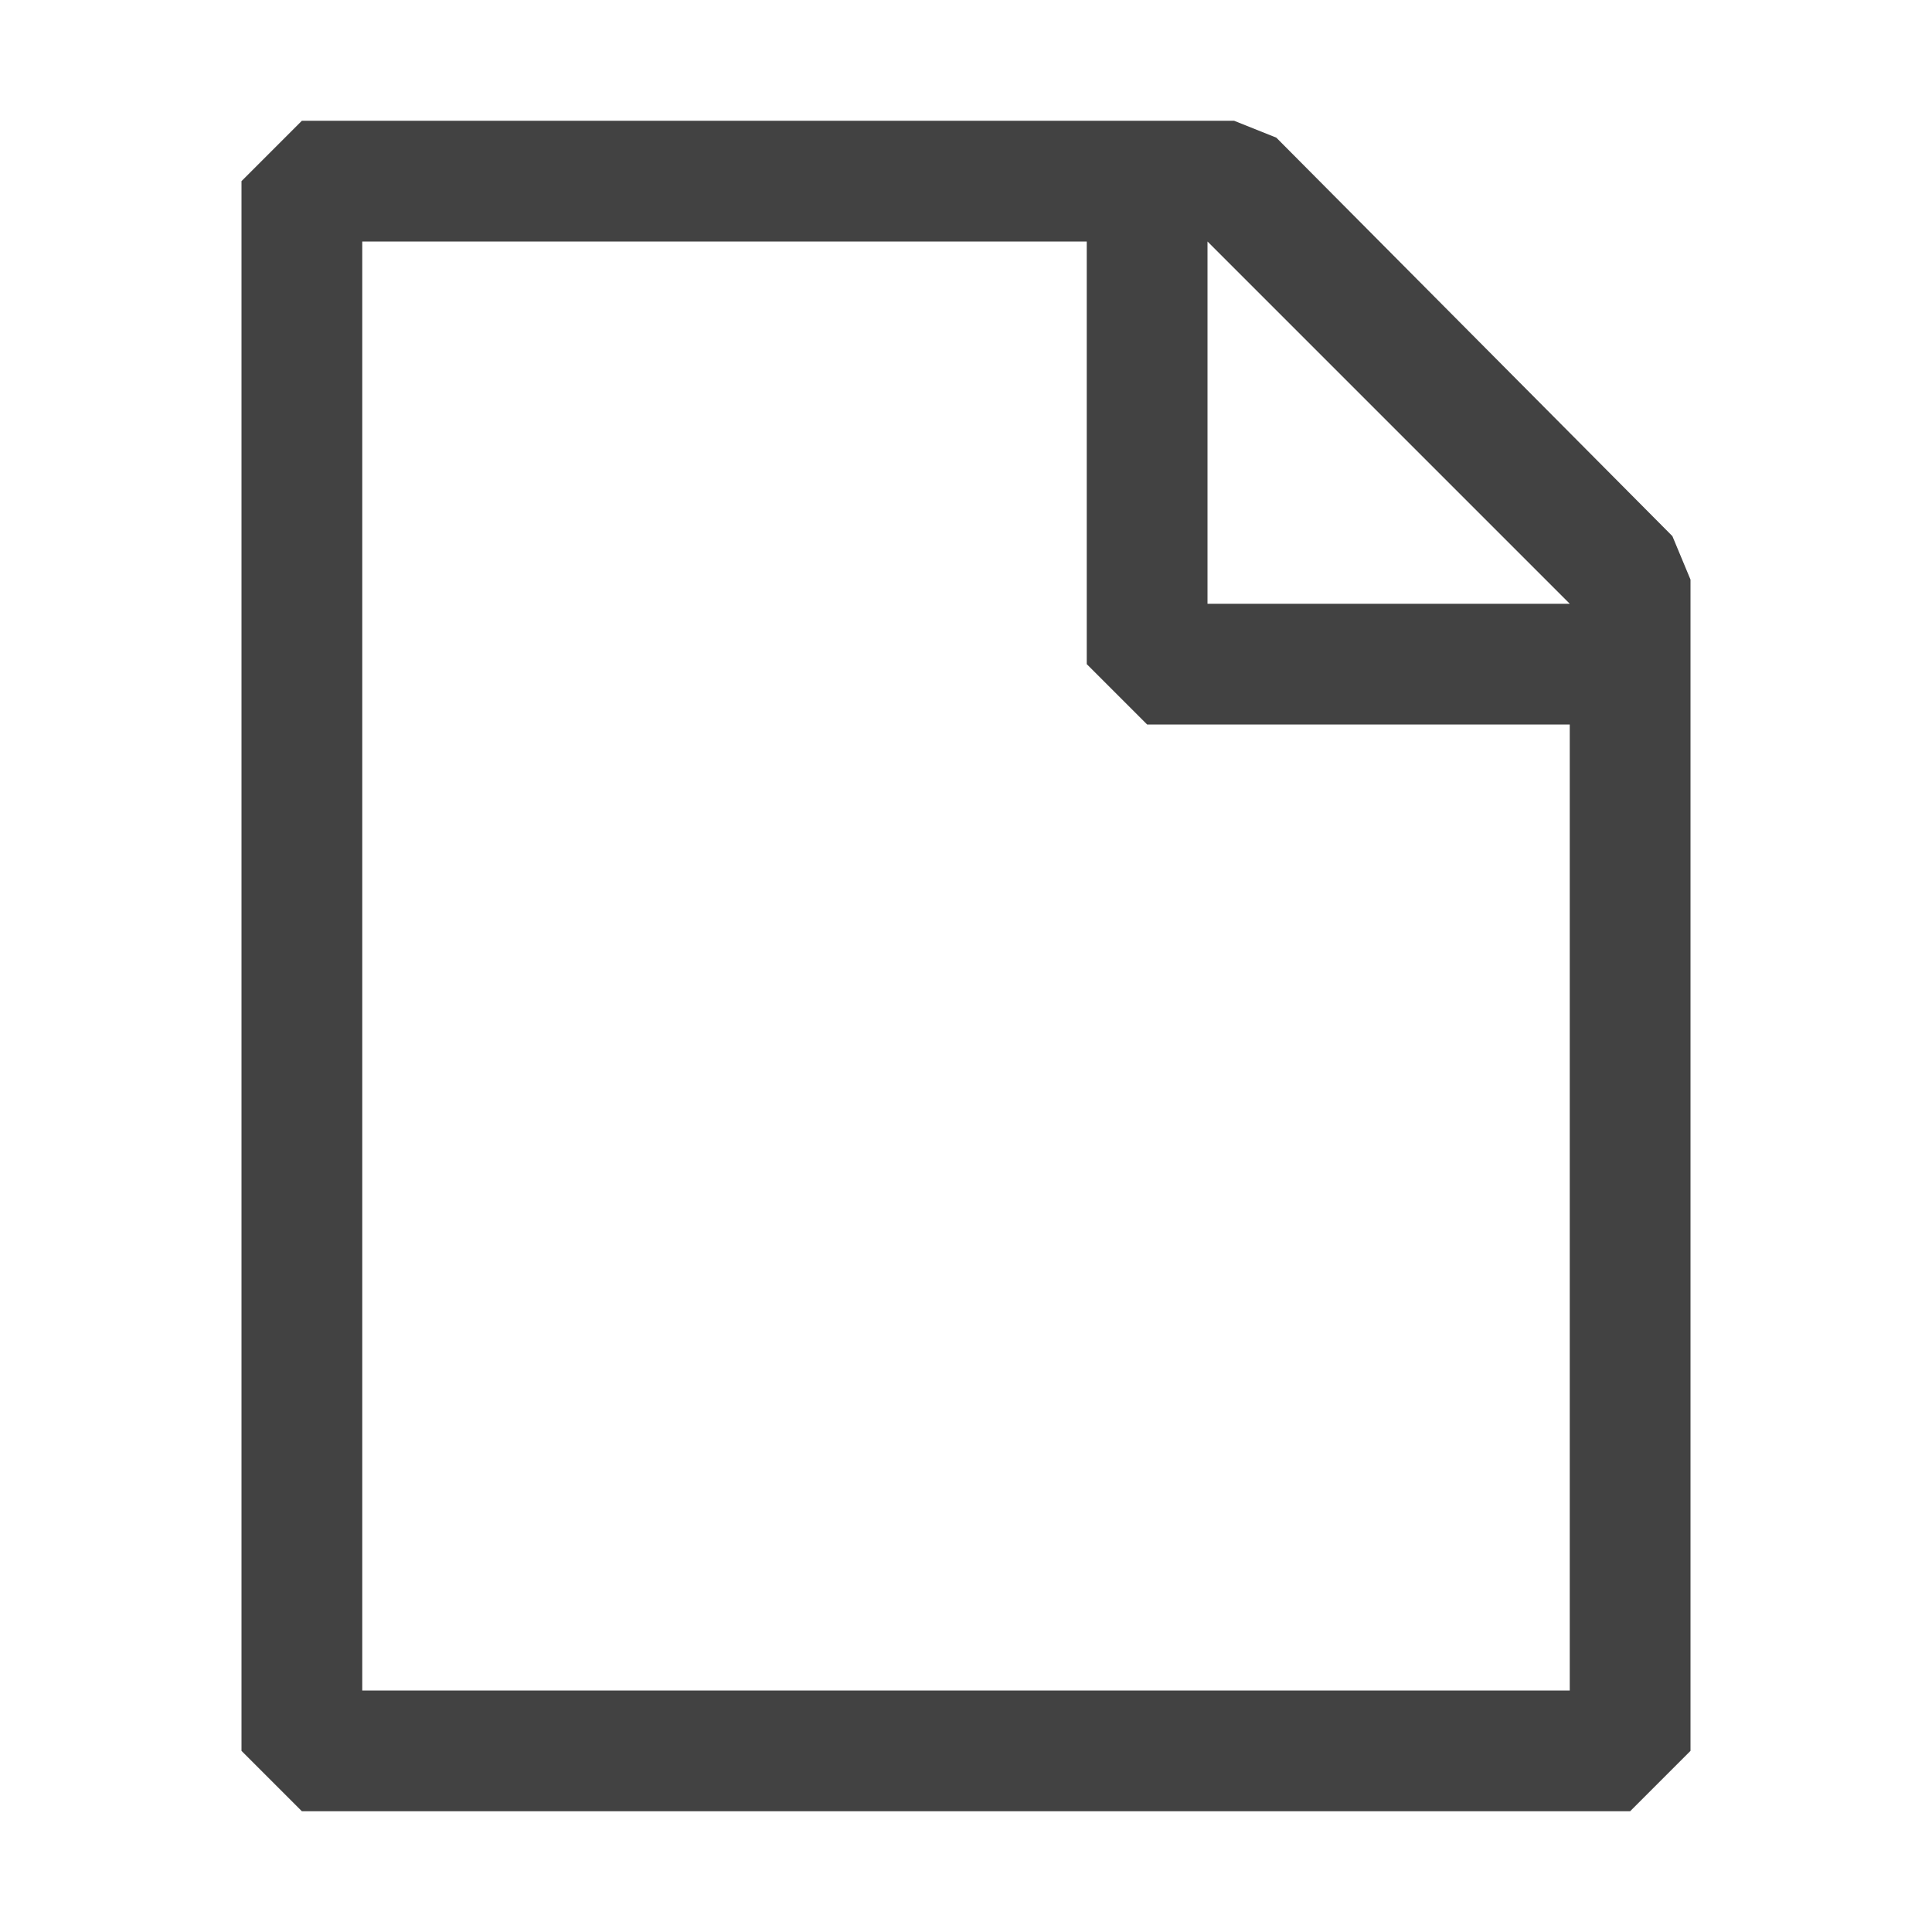
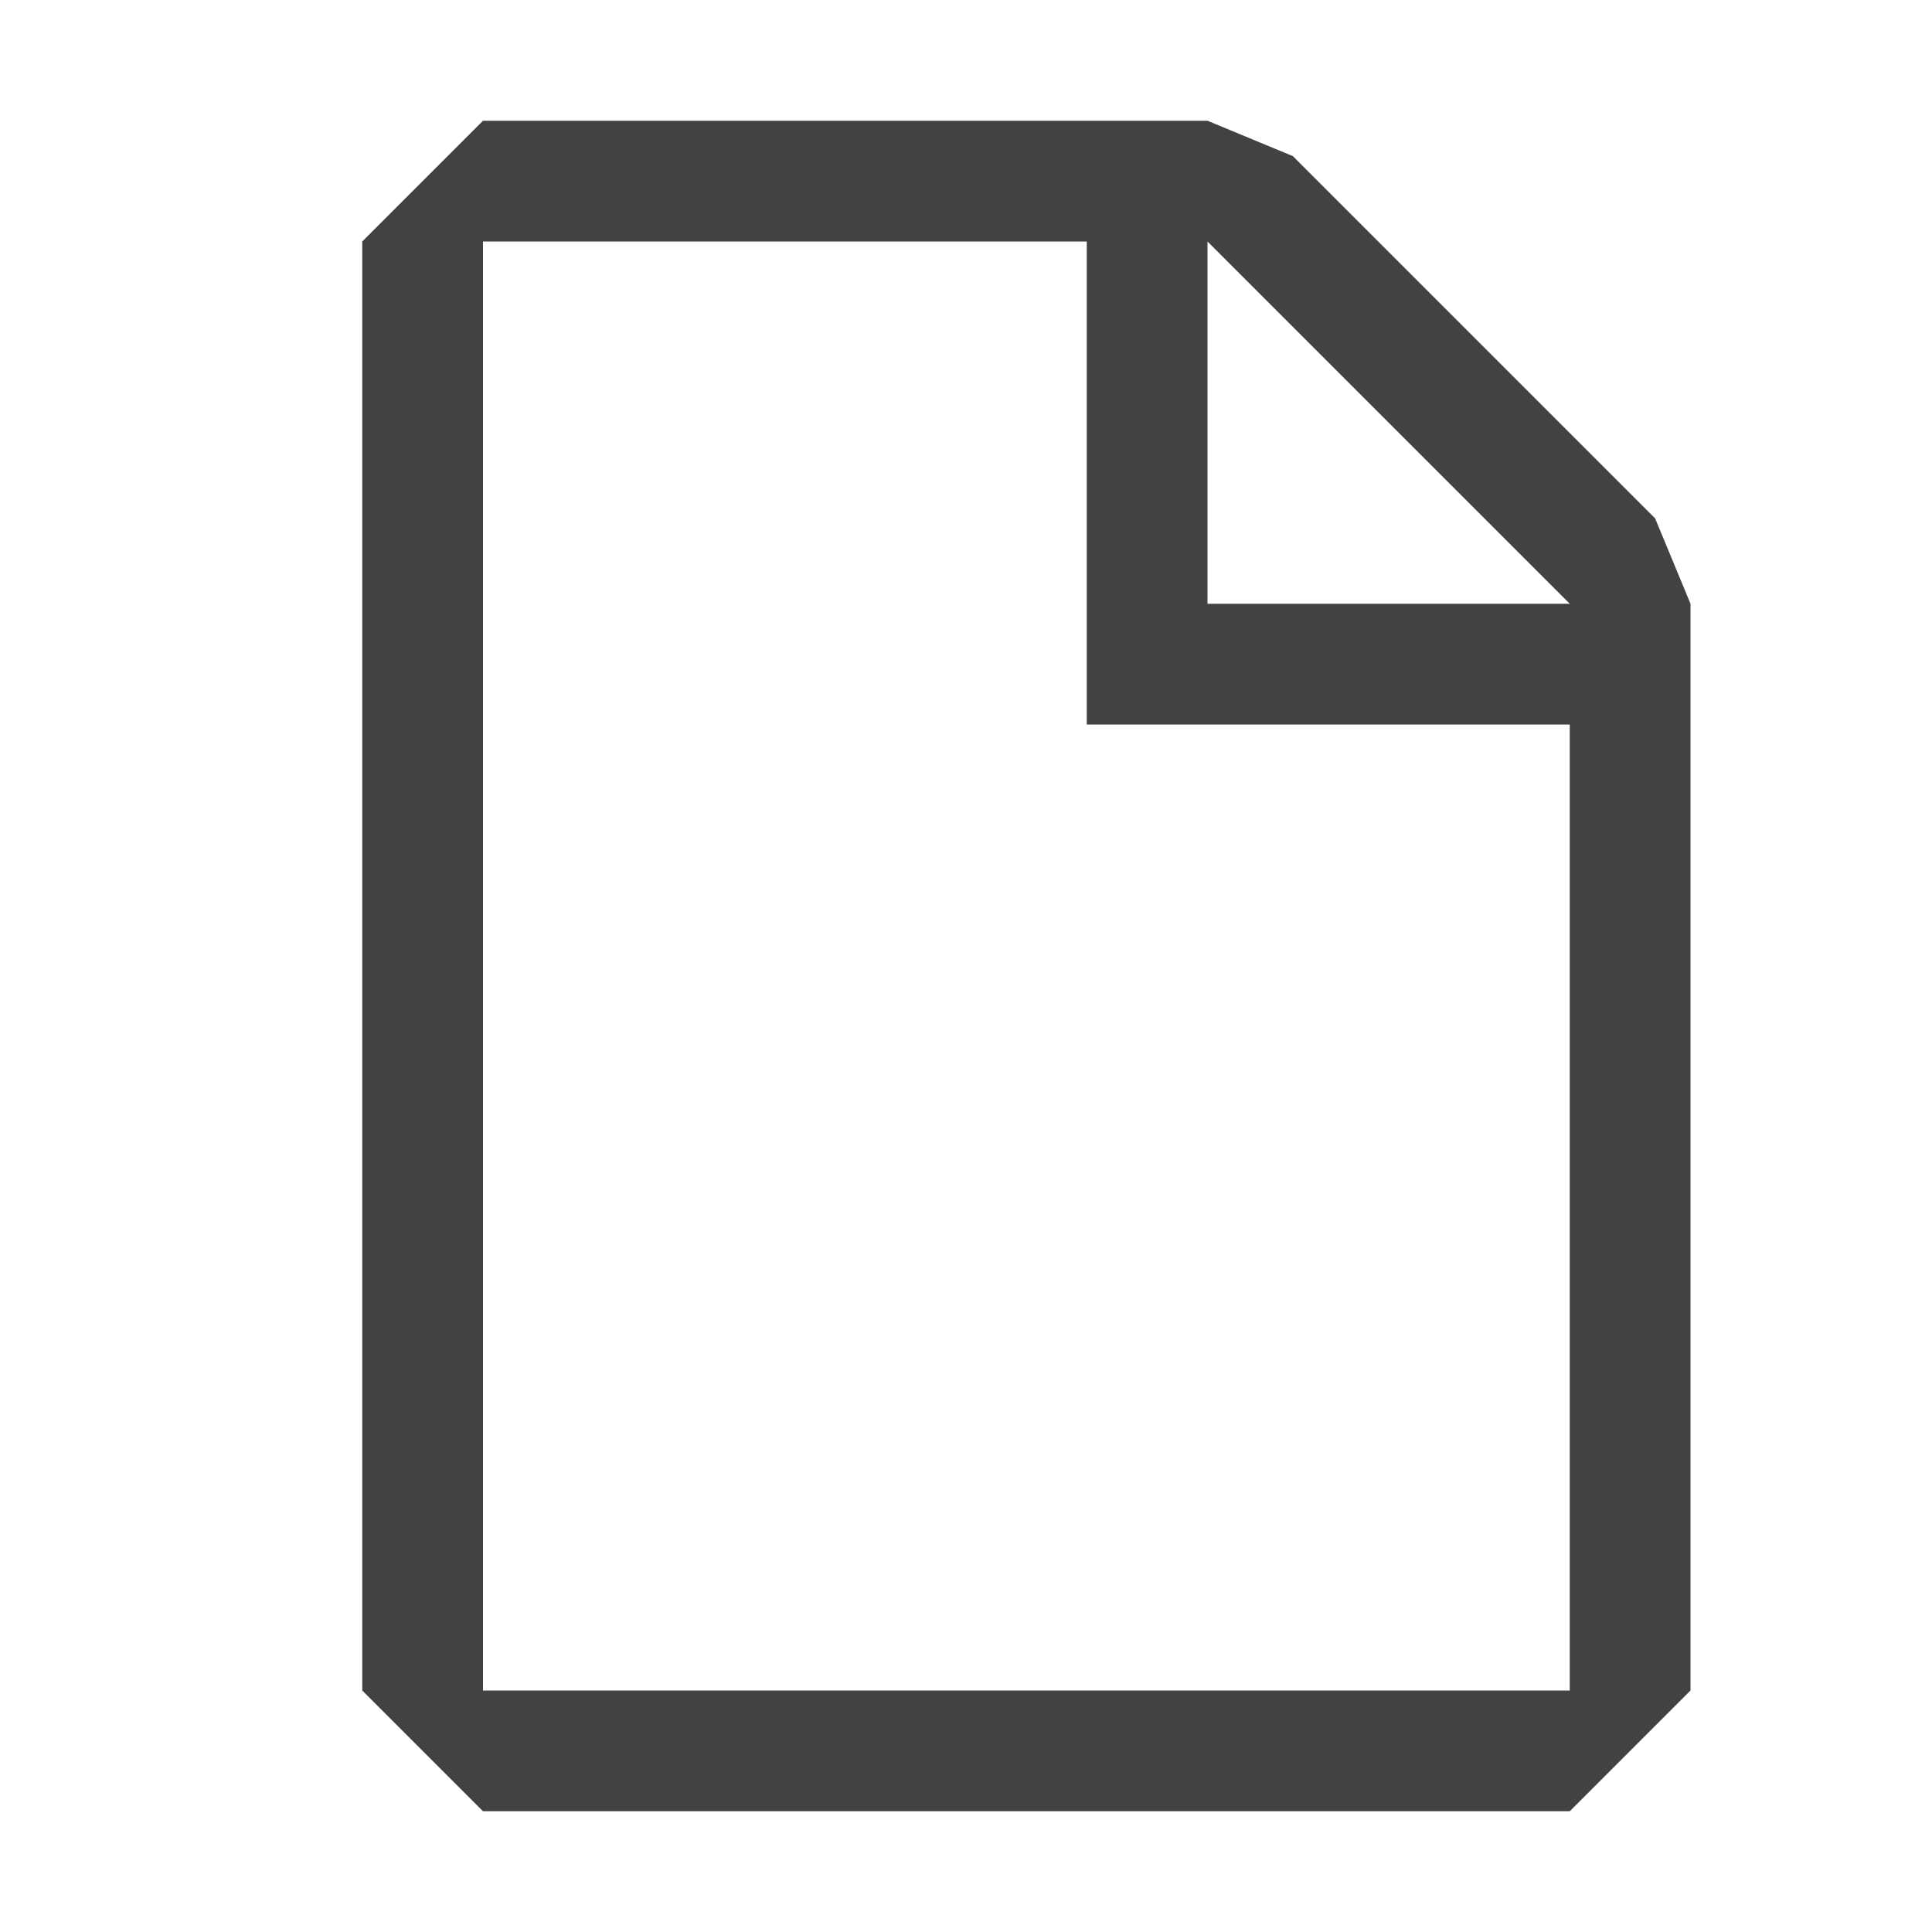
<svg xmlns="http://www.w3.org/2000/svg" width="16" height="16" viewBox="0 0 16 16" fill="none">
-   <path d="M13.85 4.44L10.57 1.14L10.22 1H2.5L2 1.5V14.5L2.5 15H13.5L14 14.5V4.8L13.85 4.44ZM13 5H10V2L13 5ZM3 14V2H9V5.5L9.5 6H13V14H3Z" fill="#424242" />
+   <path fill-rule="evenodd" clip-rule="evenodd" d="M4 1L3 2V14L4 15H13L14 14V5L13.707 4.293L10.707 1.293L10 1H4ZM4 14V2L9 2V6H13V14H4ZM13 5L10 2V5L13 5Z" fill="#424242" />
</svg>
